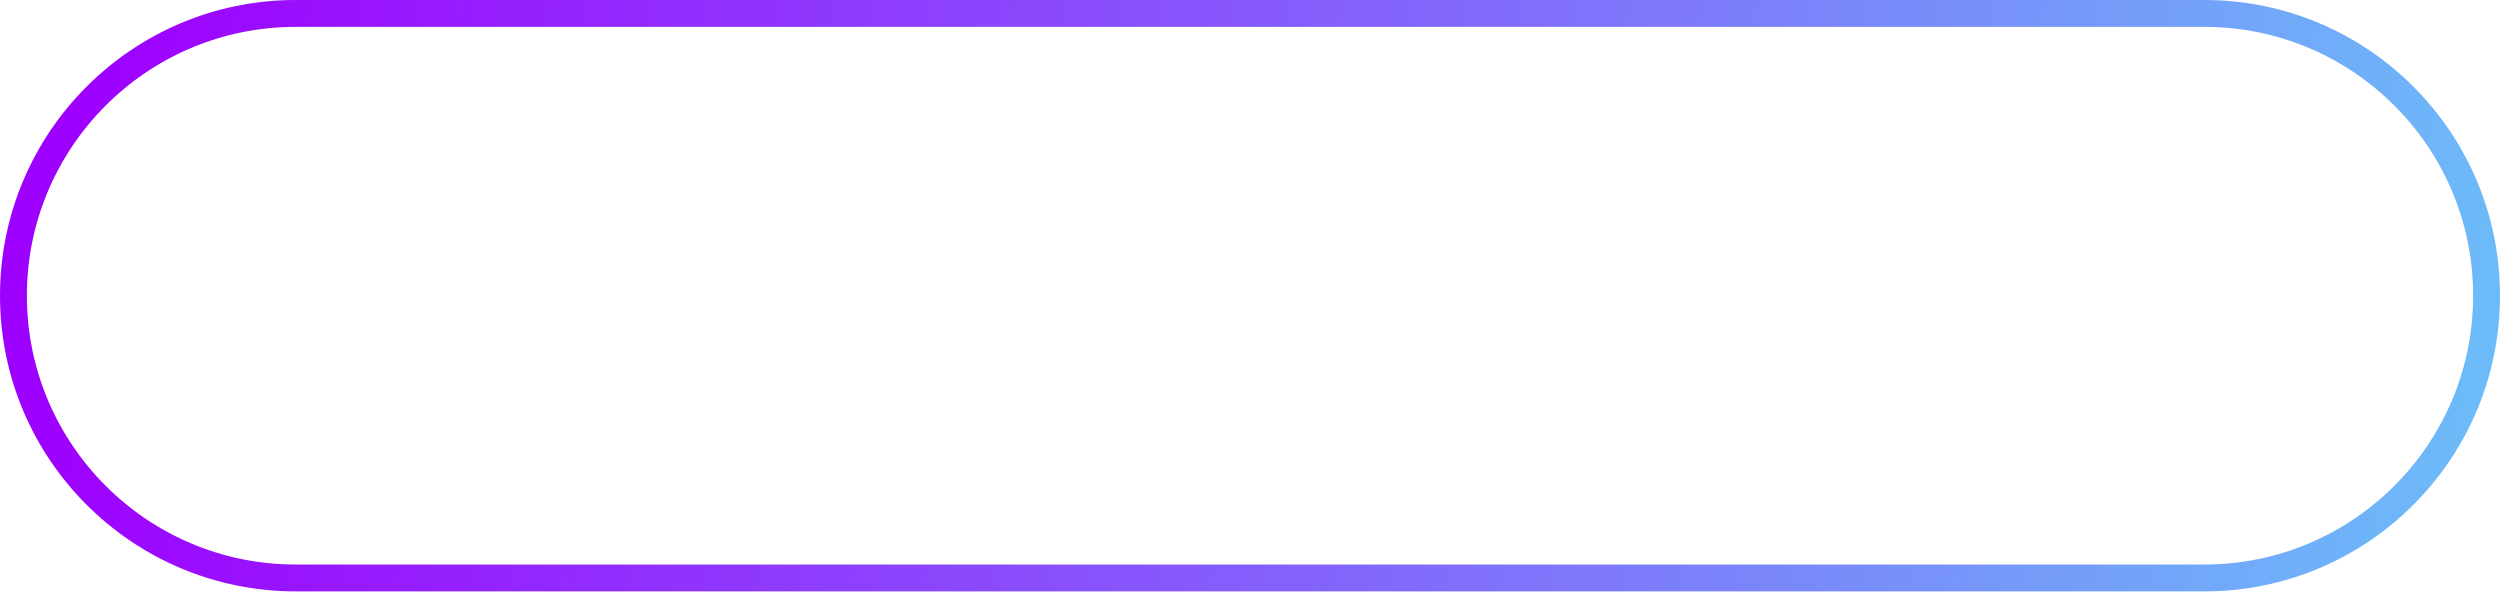
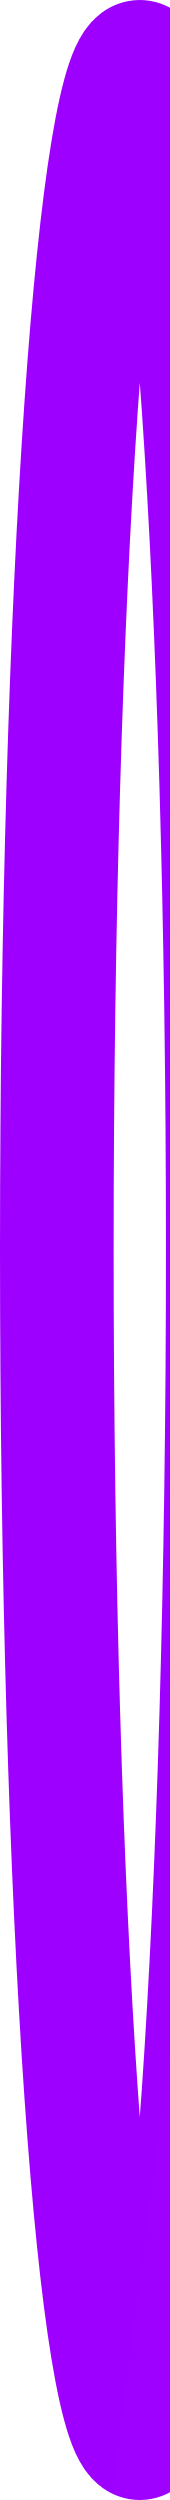
- <svg xmlns="http://www.w3.org/2000/svg" width="186" height="44" viewBox="0 0 186 44" fill="none">
-   <rect x="1" y="1" width="184" height="42" rx="21" stroke="url(#paint0_linear_13_287)" stroke-width="2" />
+ <svg xmlns="http://www.w3.org/2000/svg" width="100%" height="44" fill="none">
+   <rect x="1" y="1" width="98%" height="42" rx="21" stroke="url(#paint0_linear_13_287)" stroke-width="2" />
  <defs>
    <linearGradient id="paint0_linear_13_287" x1="8.102" y1="-6.6" x2="194.797" y2="17.885" gradientUnits="userSpaceOnUse">
      <stop stop-color="#9E00FF" />
      <stop offset="1" stop-color="#6AC4F8" />
    </linearGradient>
  </defs>
</svg>
